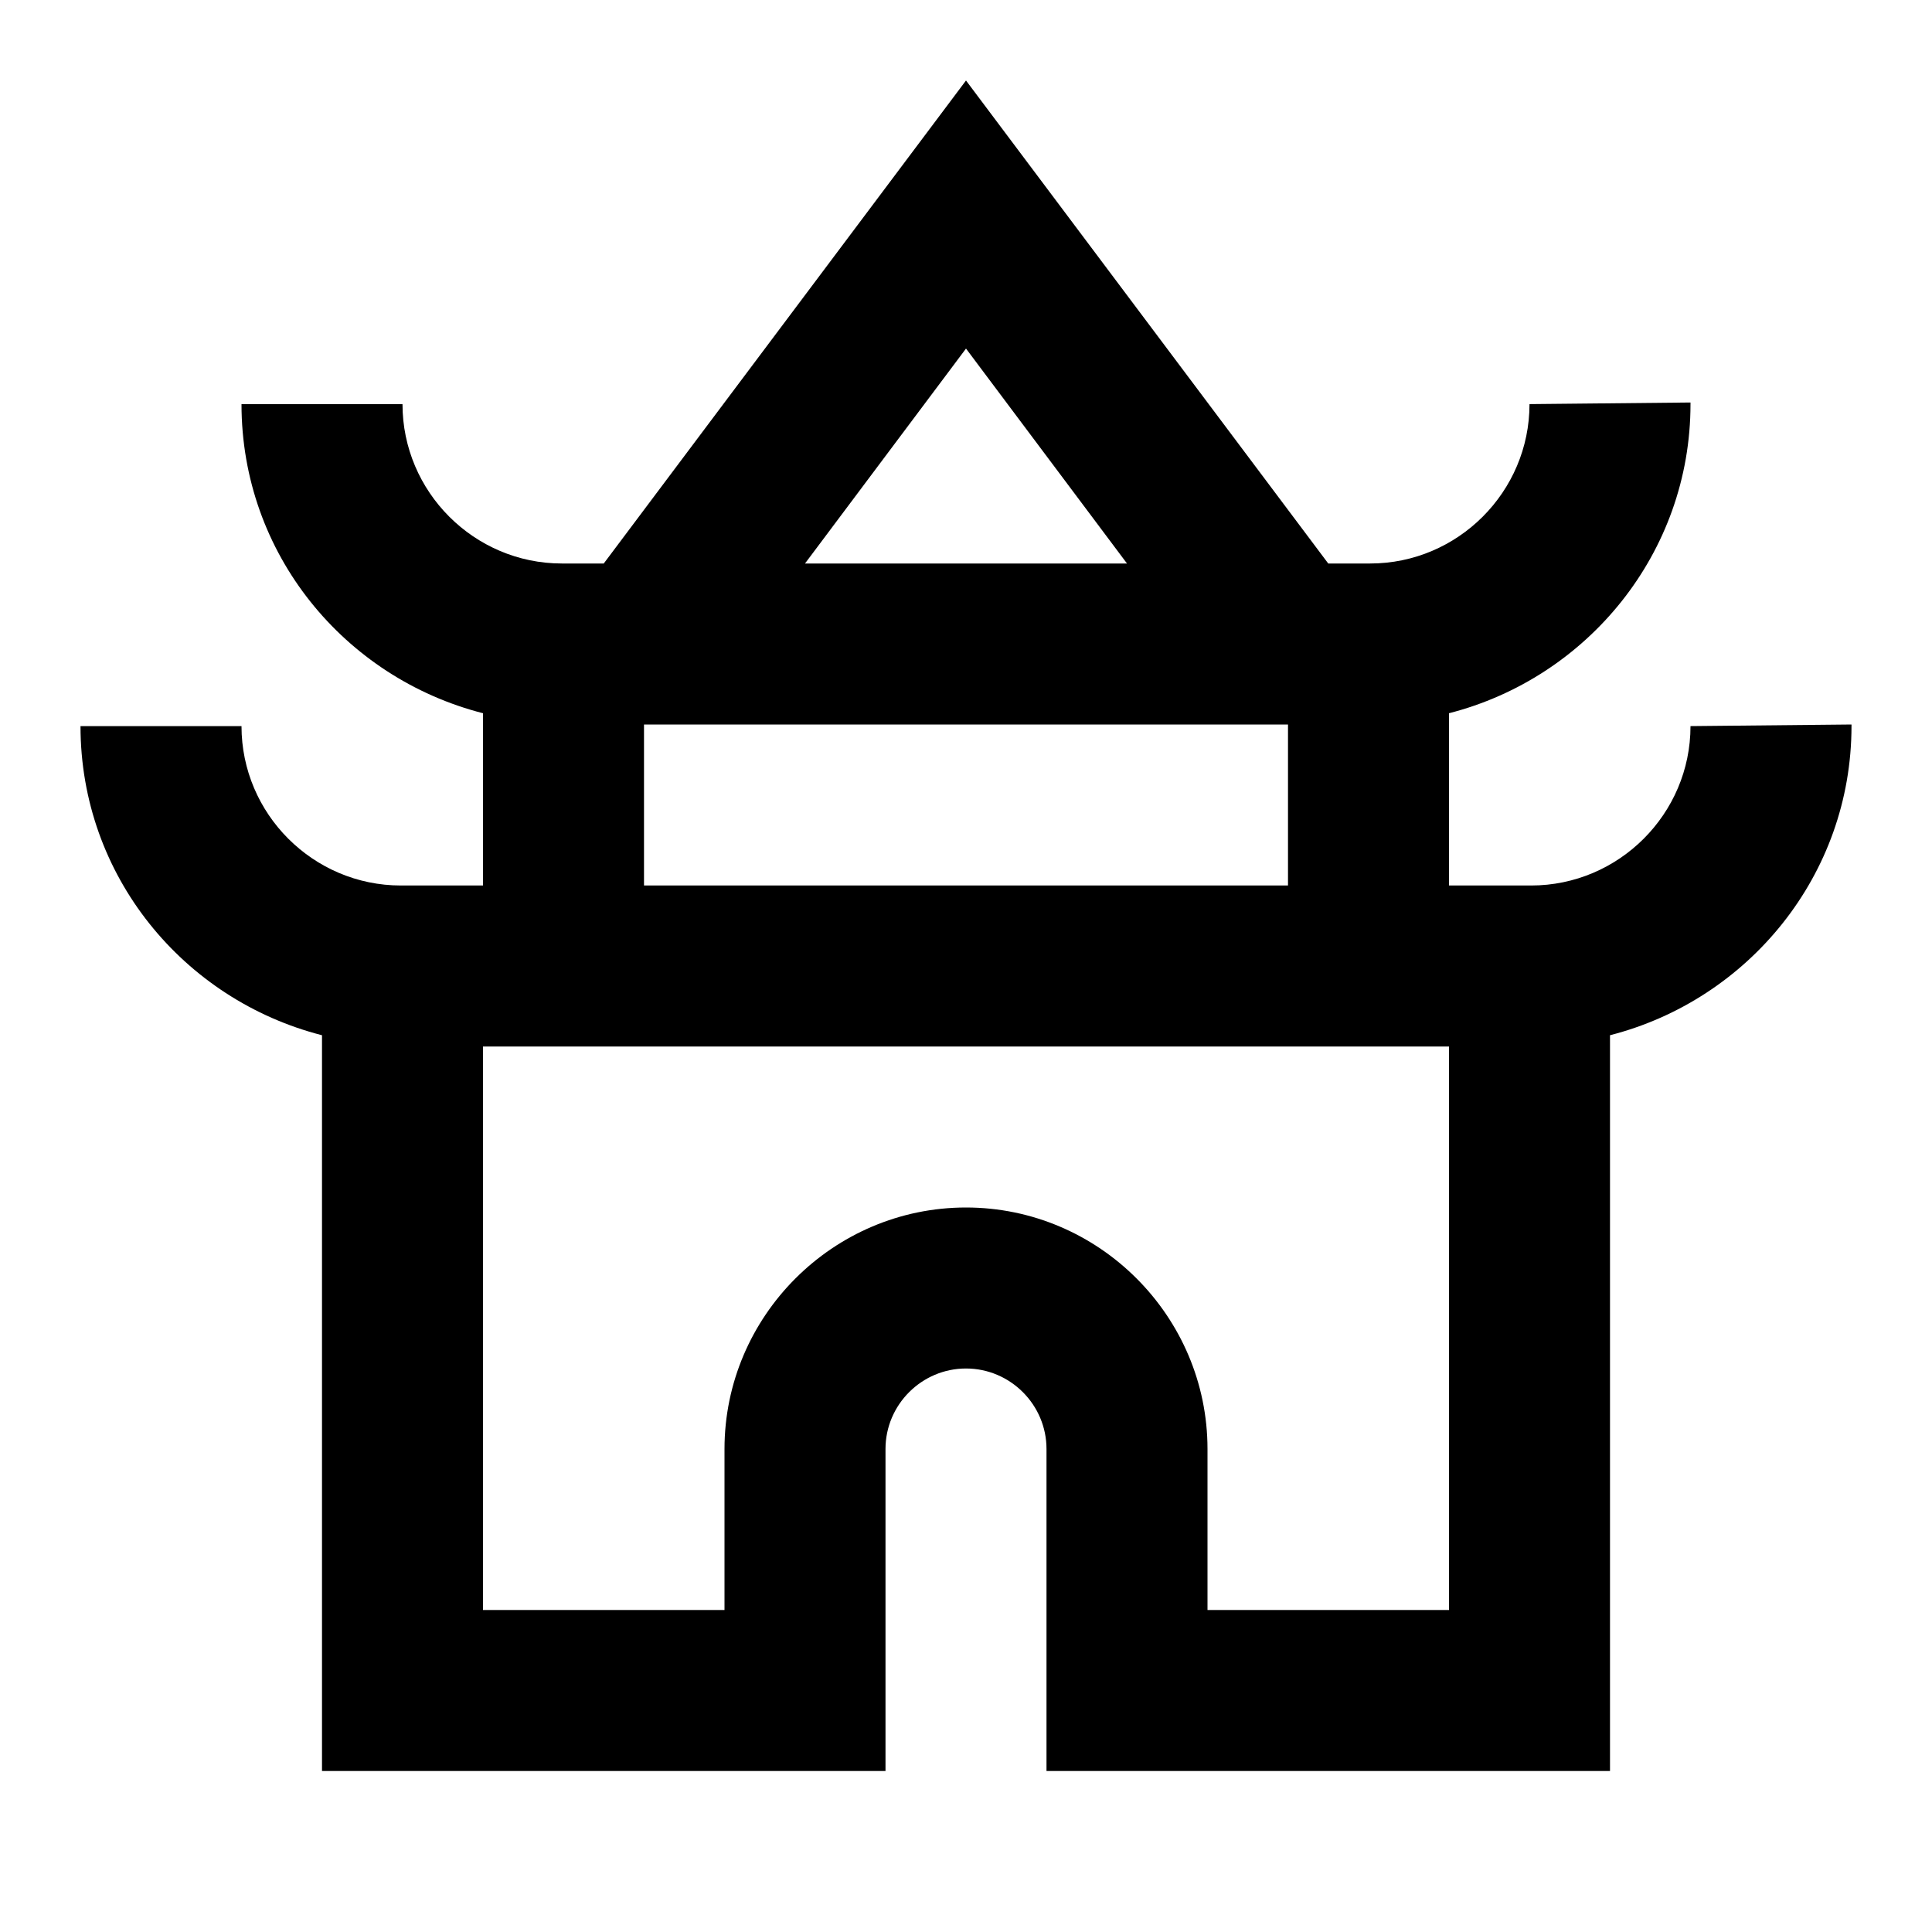
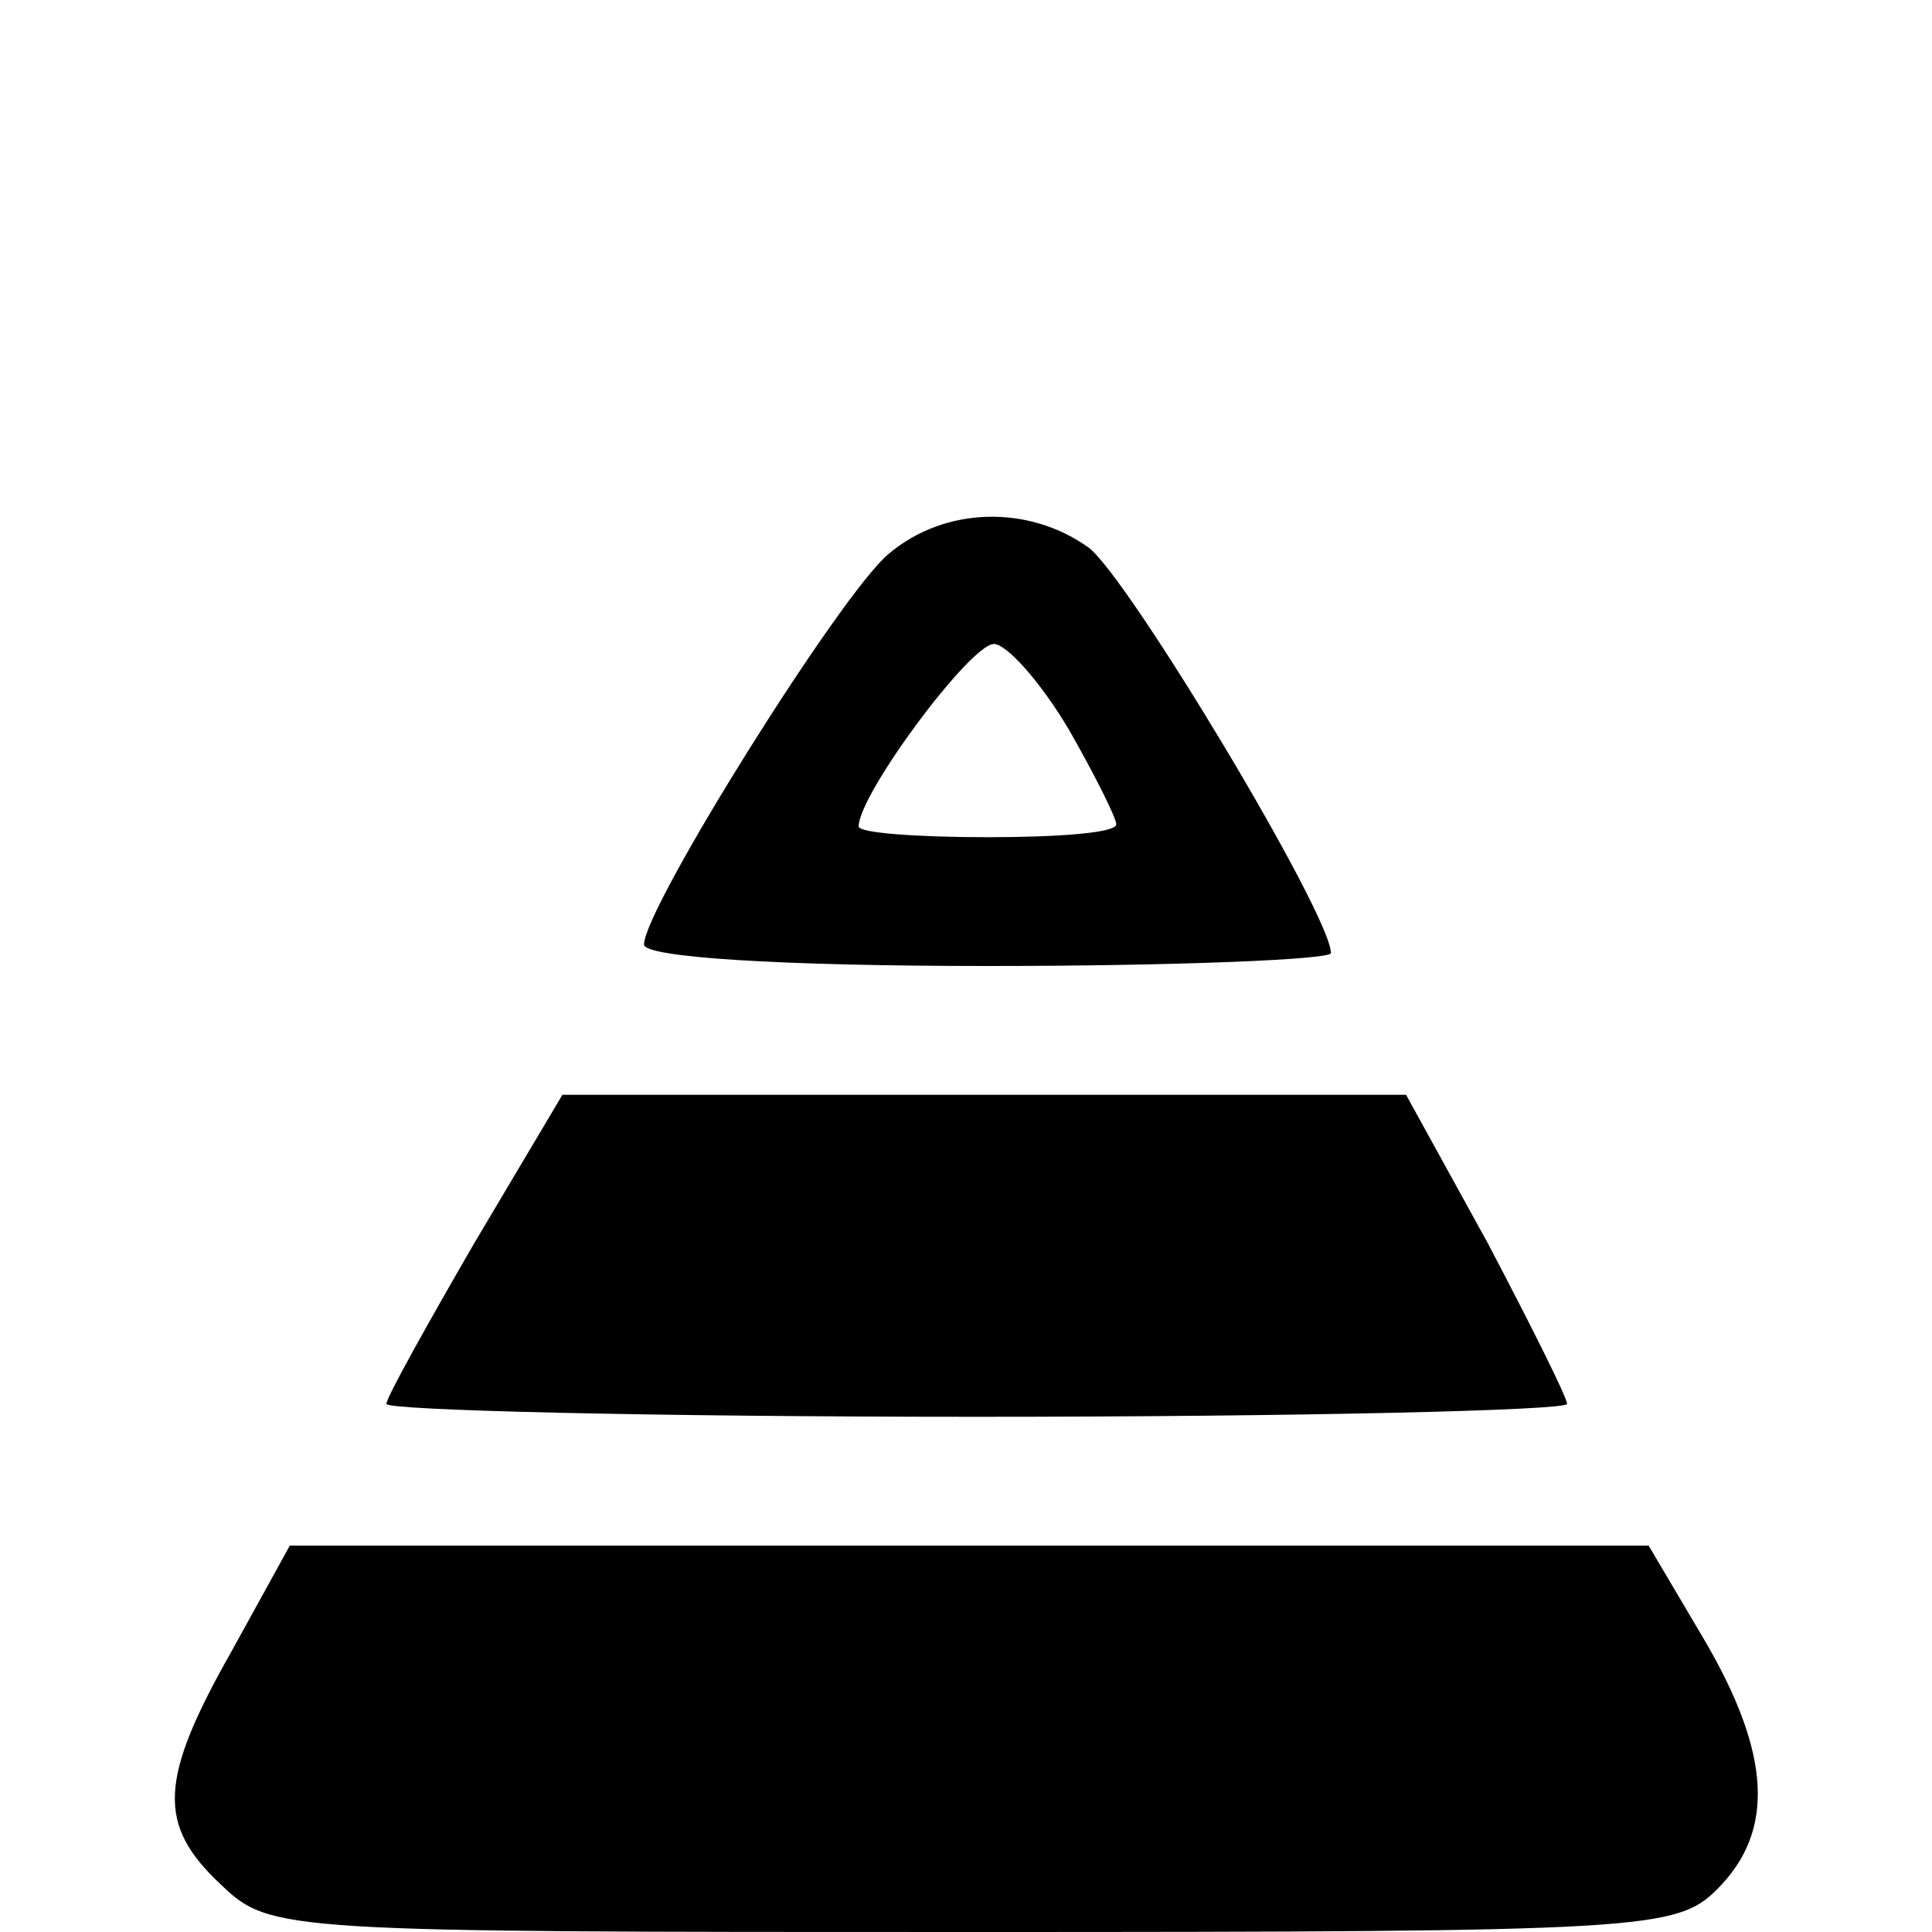
- <svg xmlns="http://www.w3.org/2000/svg" enable-background="new 0 0 24 24" height="24px" viewBox="0 0 24 24" width="24px" fill="#000000">
-   <g>
-     <rect fill="none" height="24" width="24" />
-   </g>
-   <g>
-     <path d="M21,9.02c0,1.09-0.89,1.98-1.98,1.98H18V8.86c1.72-0.44,3-1.99,3-3.84V5l-2,0.02C19,6.11,18.11,7,17.02,7H16.5L12,1L7.5,7 H6.98C5.89,7,5,6.11,5,5.02H3c0,1.86,1.28,3.4,3,3.84V11H4.98C3.89,11,3,10.11,3,9.02H1c0,1.86,1.28,3.4,3,3.84V22h7v-4 c0-0.55,0.45-1,1-1s1,0.45,1,1v4h7v-9.14c1.72-0.44,3-1.99,3-3.84V9L21,9.02z M12,4.33L14,7h-4L12,4.33z M8,9h8v2H8V9z M18,20h-3 v-2c0-1.65-1.35-3-3-3c-1.65,0-3,1.35-3,3v2H6v-7h12V20z" />
+ <svg xmlns="http://www.w3.org/2000/svg" version="1.1" id="Layer_1" x="0px" y="0px" viewBox="0 0 90 90" style="enable-background:new 0 0 90 90;" xml:space="preserve">
+   <g transform="translate(0,90) scale(0.1,-0.1)">
+     <path d="M414,642c-22-18-114-165-114-182c0-6,64-10,160-10c88,0,160,3,160,6c0,18-95,176-113,189C479,665,440,664,414,642z    M498,560c12-21,22-41,22-44c0-4-27-6-60-6s-60,2-60,5c0,15,52,85,63,85C469,600,485,582,498,560z" />
+     <path d="M221,321c-22-38-41-72-41-75s124-6,275-6s275,3,275,6s-17,37-37,75l-38,69H459H262L221,321z" />
+     <path d="M108,131c-34-60-35-81-5-109C126,0,131,0,453,0c314,0,328,1,347,20c27,27,25,63-6,116l-26,44H452H135L108,131z" />
  </g>
</svg>
